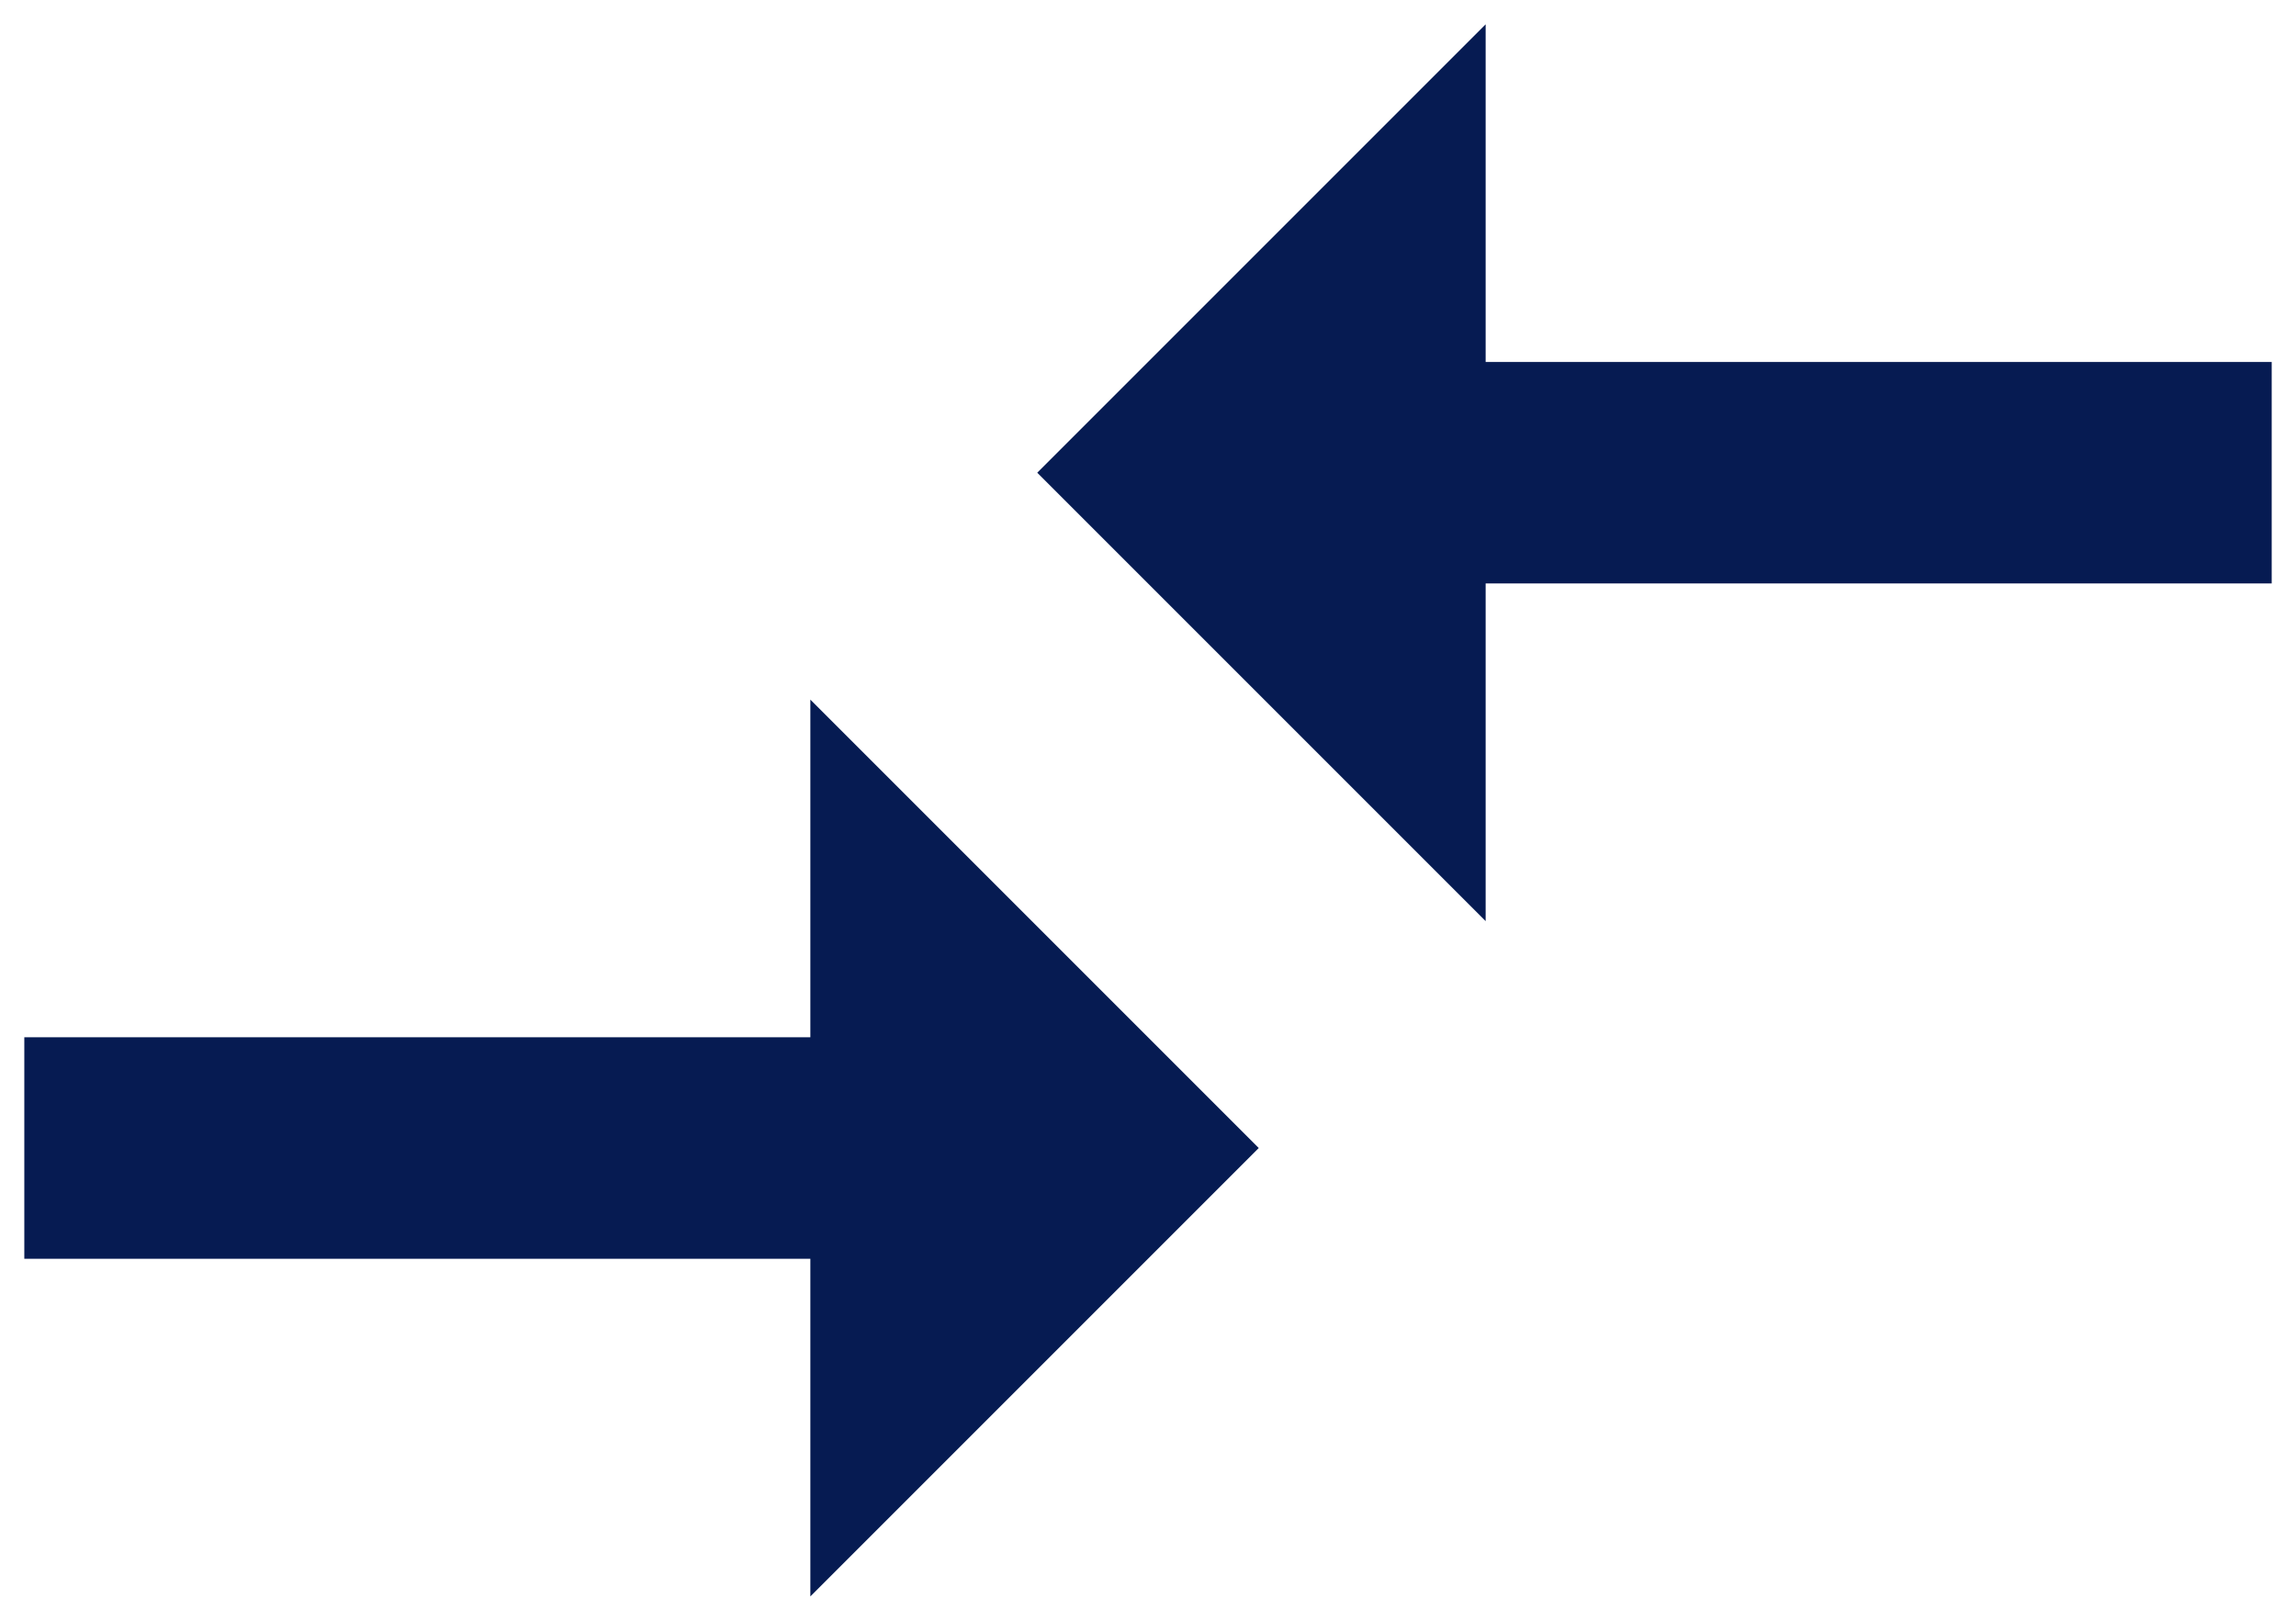
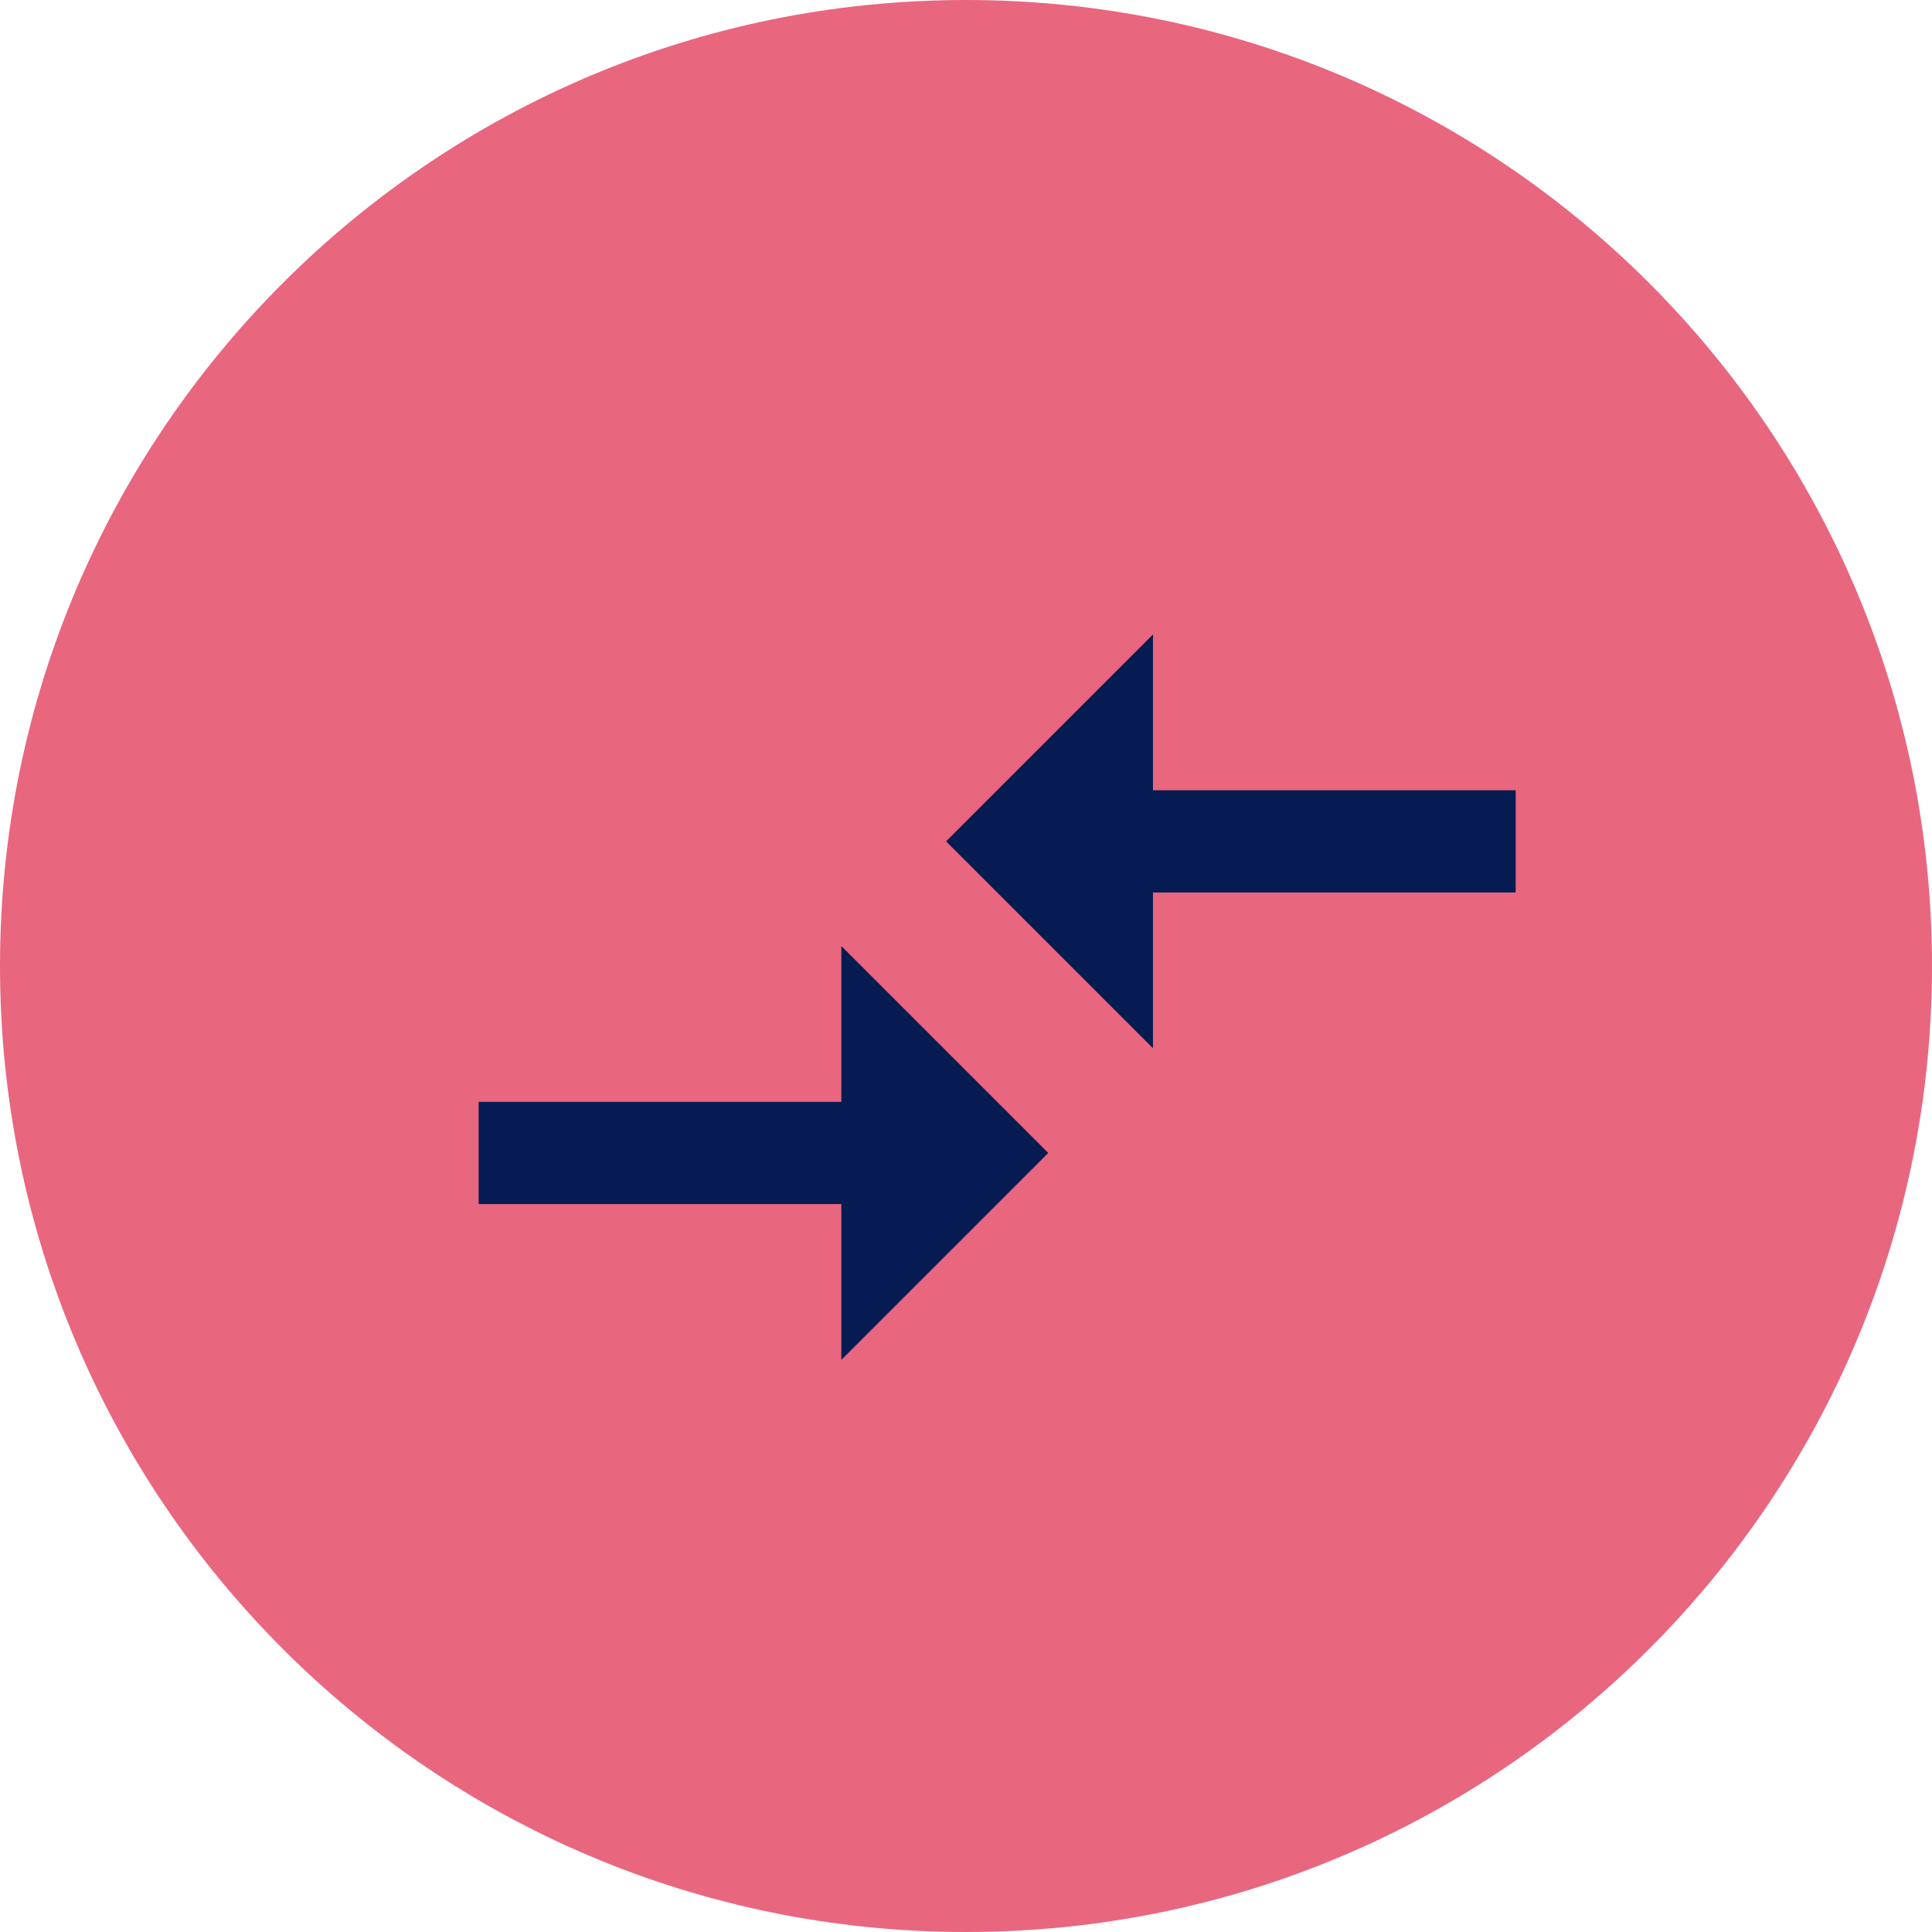
- <svg xmlns="http://www.w3.org/2000/svg" width="17" height="12">
-   <path fill="#061B52" fill-rule="evenodd" d="M11 6.82L7.68 3.5 11 .18v2.5h5.82v1.64H11v2.5zm-5 .86v-2.5L9.32 8.5 6 11.82v-2.5H.18V7.68H6z" />
+ <svg xmlns="http://www.w3.org/2000/svg" width="31px" height="31px" viewBox="0 0 31 31" version="1.1">
+   <g id="desktop" stroke="none" stroke-width="1" fill="none" fill-rule="evenodd">
+     <g id="Vessel-Profile" transform="translate(-964, -409)" fill-rule="nonzero">
+       <g id="map" transform="translate(320, 0)">
+         <g id="encounter" transform="translate(644, 409)">
+           <path d="M15.5,0 L15.5,0 C24.06,-1.57252247e-15 31,6.94 31,15.5 L31,15.5 C31,24.06 24.06,31 15.5,31 L15.5,31 C6.94,31 1.04834831e-15,24.06 0,15.5 L0,15.5 C-1.04834831e-15,6.94 6.94,1.57252247e-15 15.5,0 Z" id="Rectangle-13" fill="#E9667F" />
+           <path d="M18.5,16.82 L15.18,13.5 L18.5,10.18 L18.5,12.68 L24.32,12.68 L24.32,14.32 L18.5,14.32 L18.5,16.82 Z M13.5,17.68 L13.5,15.18 L16.82,18.5 L13.5,21.82 L13.5,19.32 L7.68,19.32 L7.68,17.68 L13.5,17.68 Z" id="c" fill="#061B52" />
+         </g>
+       </g>
+     </g>
+   </g>
</svg>
